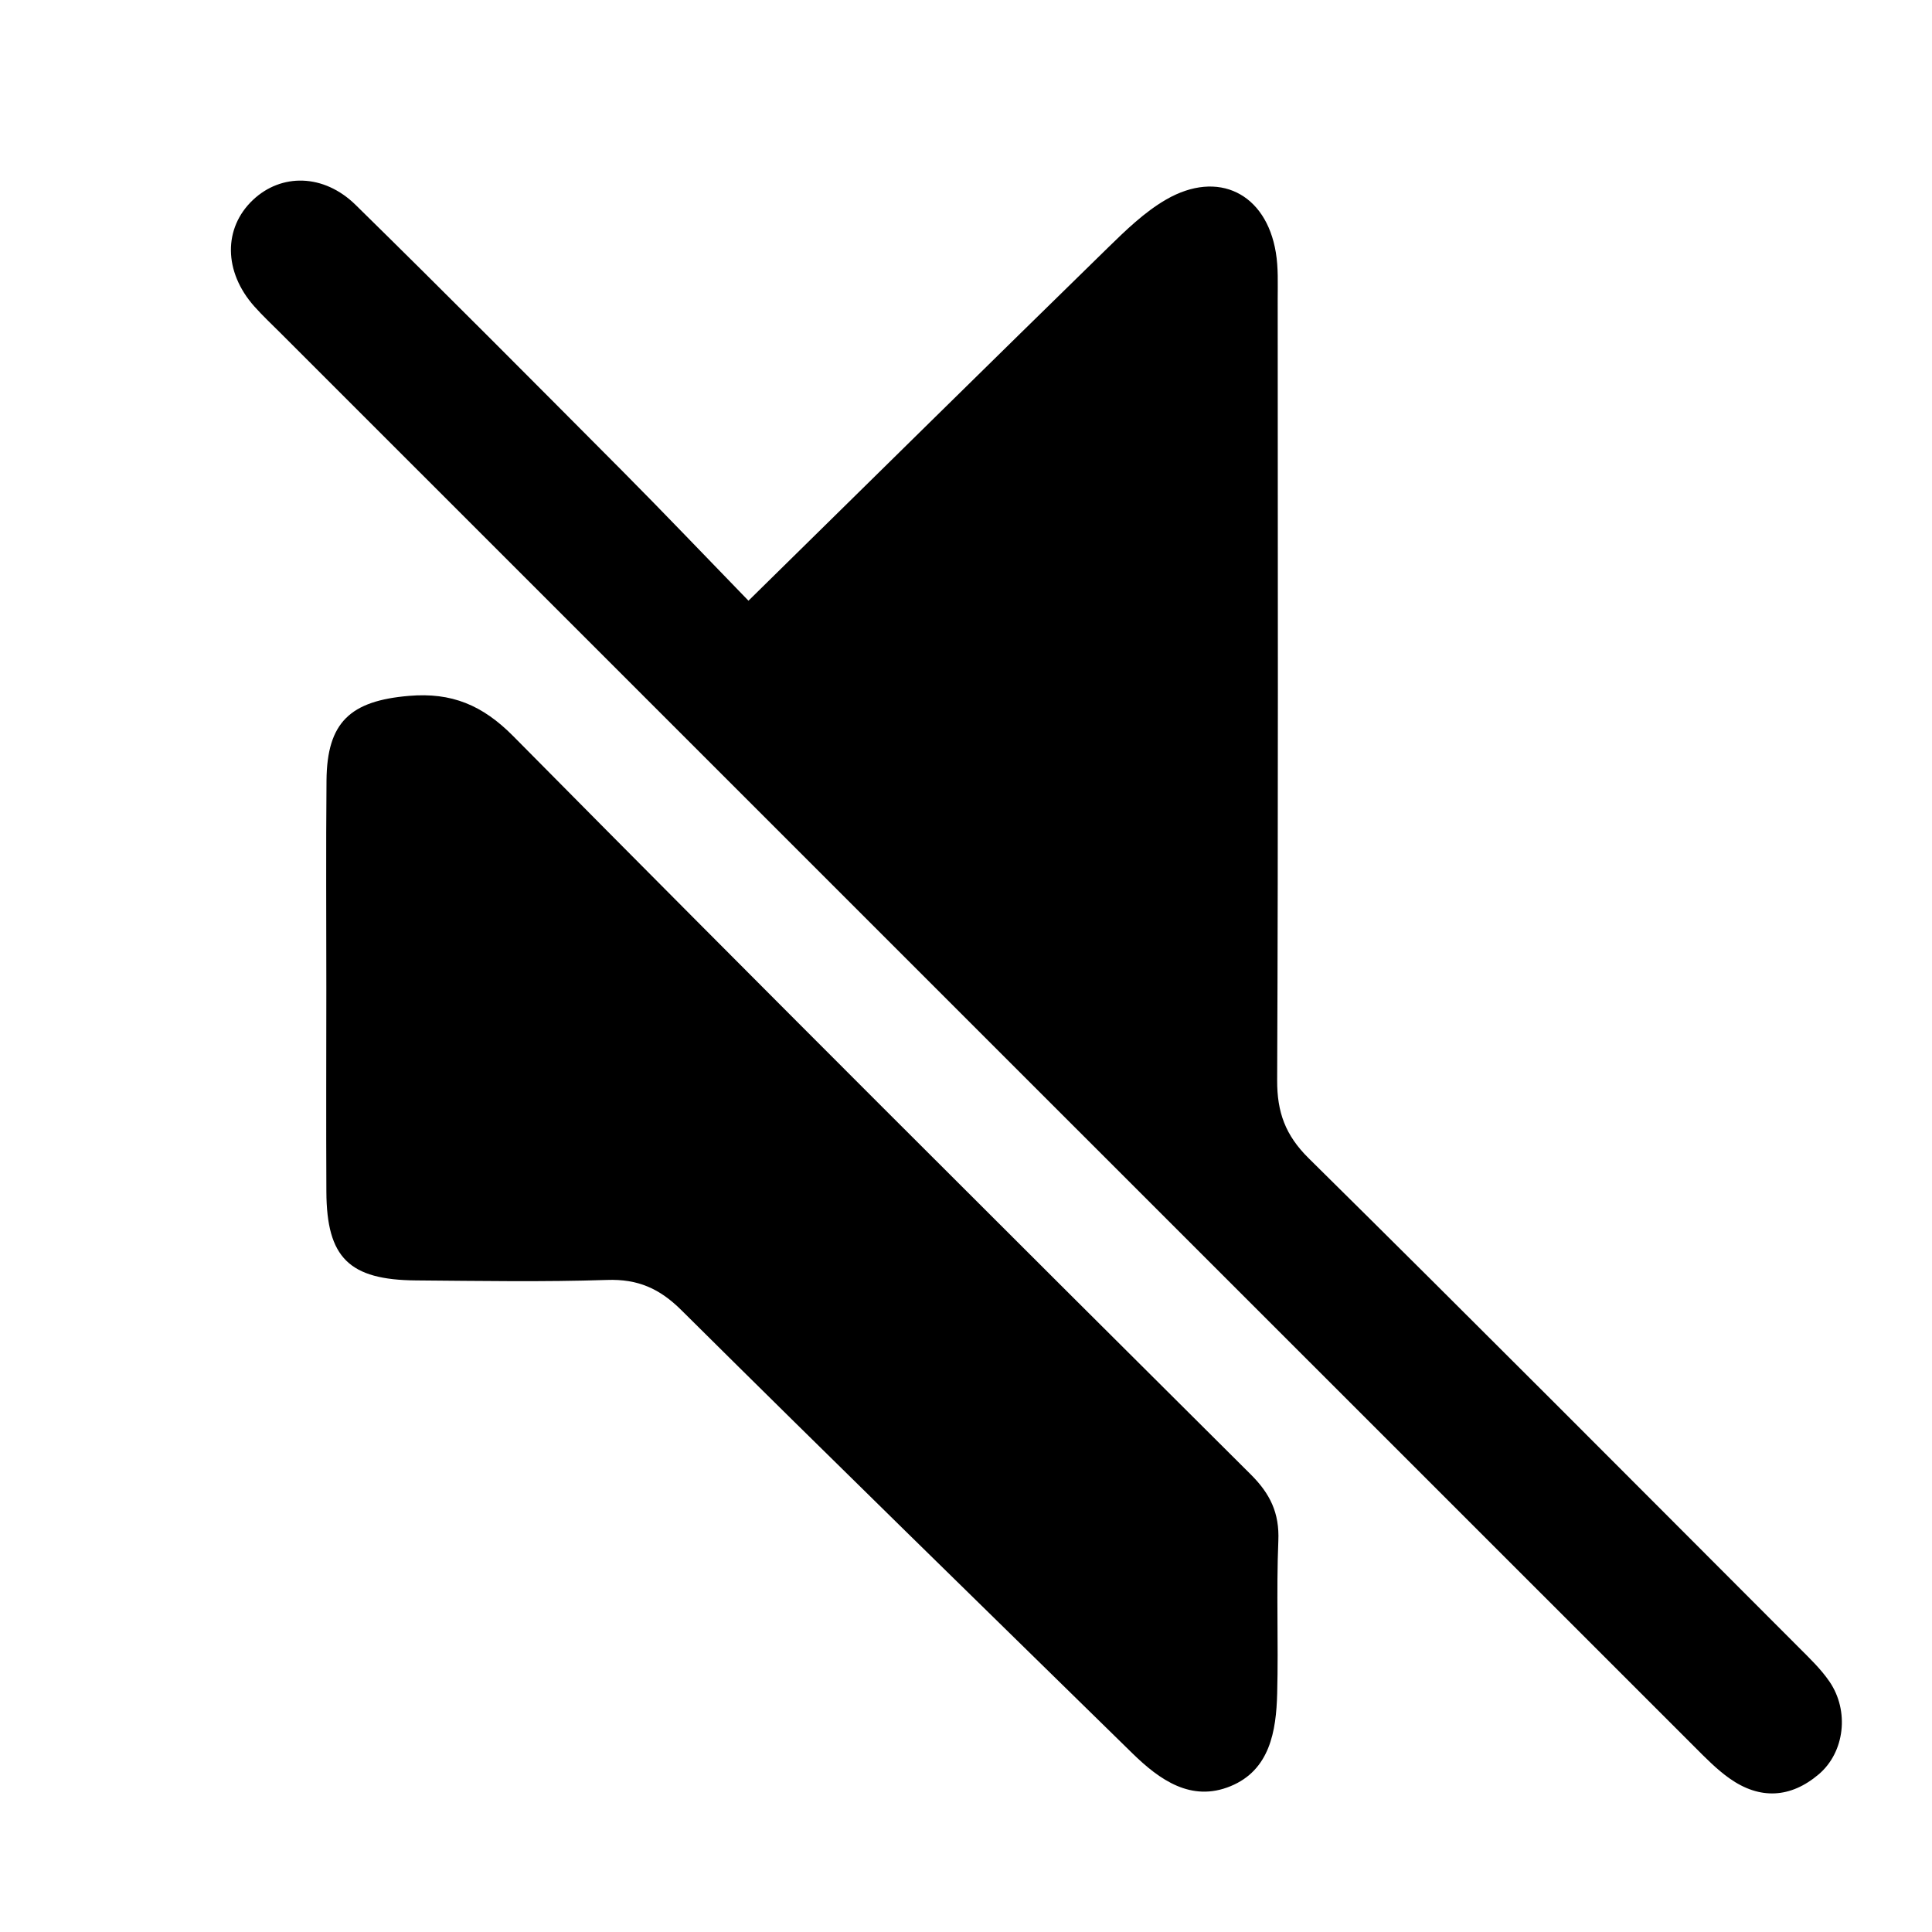
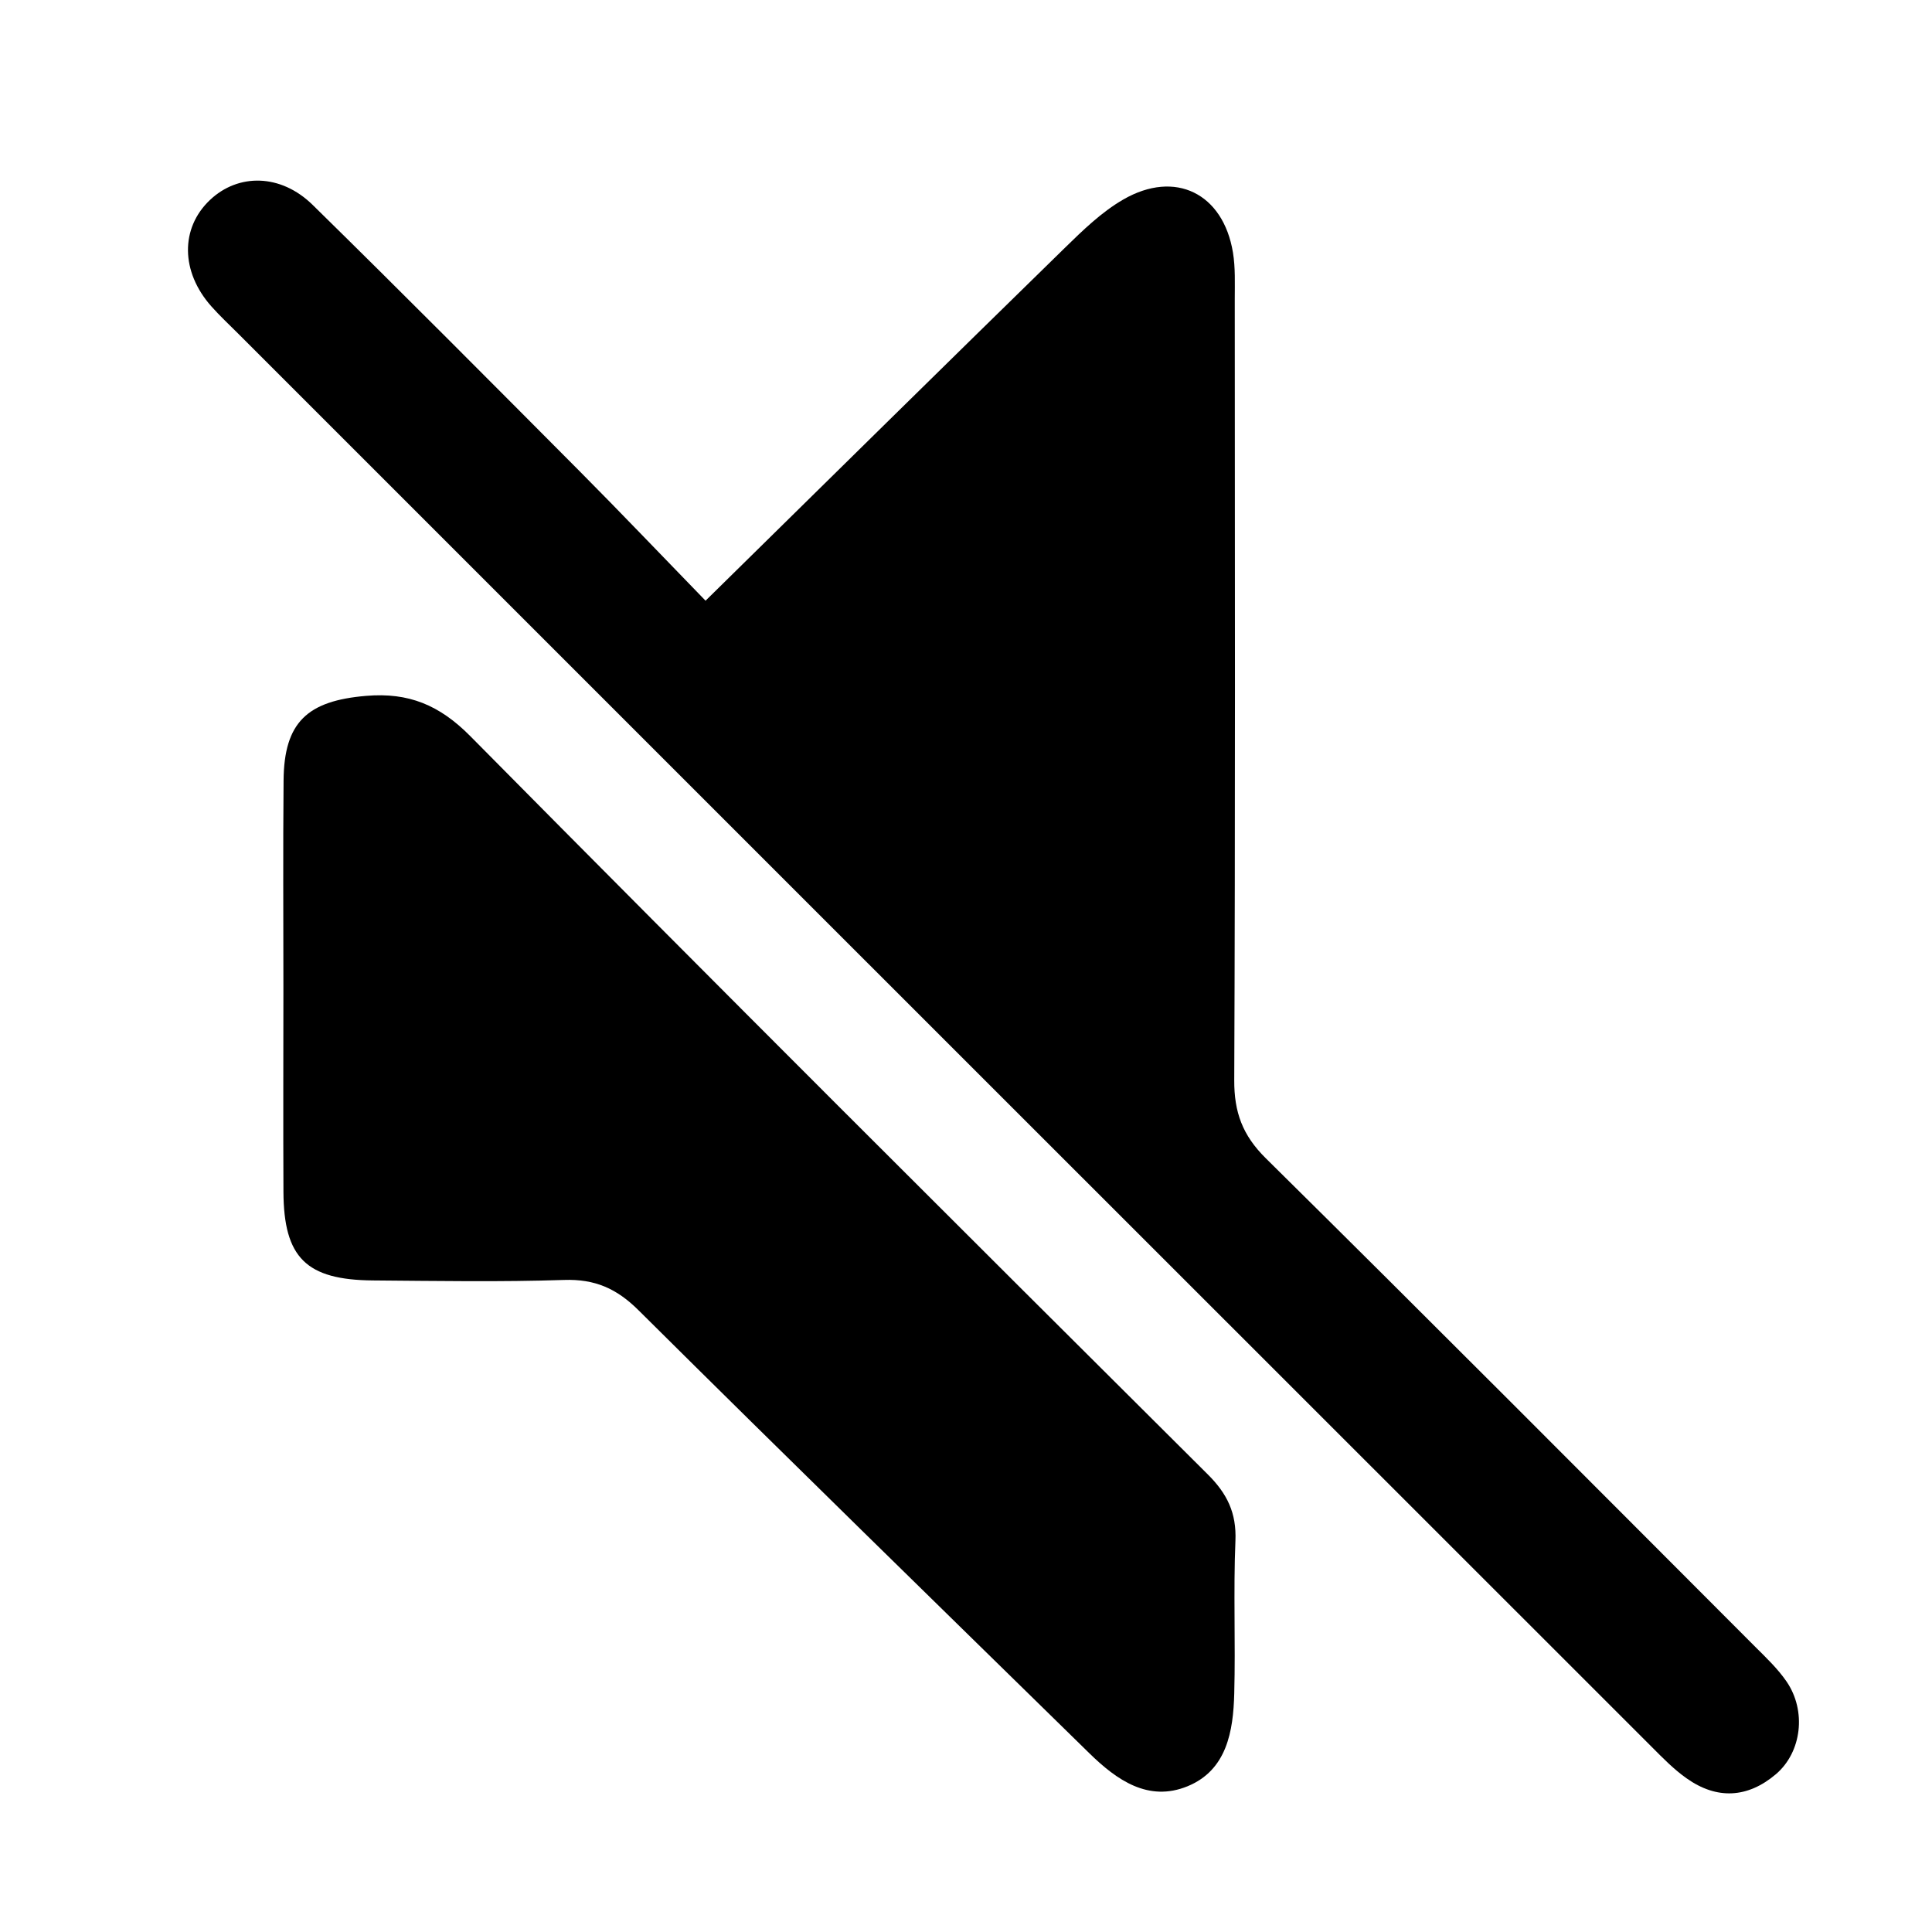
- <svg xmlns="http://www.w3.org/2000/svg" width="90" height="90" viewBox="0 0 90 90">
-   <g fill-rule="evenodd" clip-rule="evenodd">
-     <path d="M34.867 27.983C40.607 22.34 46.09 16.933 51.6 11.55c.842-.822 1.716-1.673 2.724-2.255 2.423-1.4 4.657-.286 5.11 2.47.118.708.086 1.445.086 2.17.005 12.128.026 24.257-.025 36.386-.007 1.49.384 2.564 1.466 3.633 7.644 7.55 15.222 15.17 22.814 22.77.51.512 1.046 1.02 1.45 1.612.932 1.363.712 3.287-.5 4.317-1.312 1.114-2.747 1.192-4.16.19-.587-.415-1.1-.94-1.612-1.453C56.997 59.442 35.045 37.49 13.094 15.54c-.42-.42-.854-.825-1.248-1.268-1.432-1.612-1.45-3.646-.064-4.957 1.317-1.246 3.296-1.23 4.784.23 4.188 4.11 8.322 8.272 12.46 12.43 1.904 1.916 3.766 3.872 5.84 6.008zM15.202 46.035c0-3.227-.02-6.455.008-9.683.024-2.713 1.112-3.706 3.846-3.936 1.98-.167 3.417.426 4.854 1.878C35.304 45.812 46.777 57.25 58.26 68.68c.91.903 1.345 1.802 1.29 3.097-.098 2.368.008 4.743-.054 7.112-.045 1.758-.343 3.57-2.176 4.32-1.827.75-3.3-.29-4.576-1.54-7.01-6.867-14.037-13.72-21-20.634-1.02-1.015-2.034-1.46-3.468-1.41-2.96.097-5.927.045-8.89.022-3.124-.023-4.167-1.058-4.182-4.128-.015-3.16-.003-6.323-.002-9.485z" />
+ <svg xmlns="http://www.w3.org/2000/svg" version="1.1" id="Layer_1" x="0px" y="0px" width="90px" height="90px" viewBox="0 0 90 90" enable-background="new 0 0 90 90" xml:space="preserve">
+   <g>
+     <g>
+       <path d="M32.867,27.983C38.606,22.34,44.09,16.933,49.6,11.551c0.842-0.823,1.717-1.674,2.725-2.256    c2.423-1.4,4.656-0.286,5.111,2.469c0.116,0.709,0.084,1.446,0.084,2.17c0.006,12.129,0.026,24.258-0.024,36.386    c-0.007,1.488,0.384,2.563,1.466,3.633c7.643,7.551,15.221,15.169,22.813,22.771c0.512,0.51,1.047,1.02,1.451,1.61    c0.932,1.362,0.711,3.287-0.5,4.317c-1.313,1.113-2.748,1.191-4.16,0.189c-0.588-0.414-1.102-0.941-1.612-1.453    C54.997,59.443,33.045,37.492,11.094,15.54c-0.419-0.419-0.854-0.825-1.248-1.268c-1.432-1.612-1.451-3.646-0.064-4.957    c1.317-1.246,3.296-1.229,4.784,0.231c4.188,4.108,8.322,8.271,12.46,12.43C28.93,23.891,30.792,25.847,32.867,27.983z" />
+       <path d="M13.202,46.035c0-3.227-0.021-6.455,0.008-9.683c0.024-2.713,1.112-3.706,3.846-3.936c1.98-0.167,3.417,0.426,4.854,1.878    C33.304,45.813,44.777,57.25,56.26,68.68c0.909,0.903,1.346,1.803,1.291,3.098c-0.099,2.367,0.008,4.742-0.055,7.111    c-0.045,1.76-0.344,3.57-2.176,4.322c-1.827,0.748-3.301-0.291-4.576-1.54c-7.012-6.868-14.037-13.72-21-20.635    c-1.021-1.015-2.034-1.459-3.468-1.411c-2.961,0.098-5.927,0.046-8.891,0.023c-3.123-0.023-4.166-1.059-4.181-4.129    C13.189,52.359,13.201,49.197,13.202,46.035z" />
+     </g>
  </g>
</svg>
